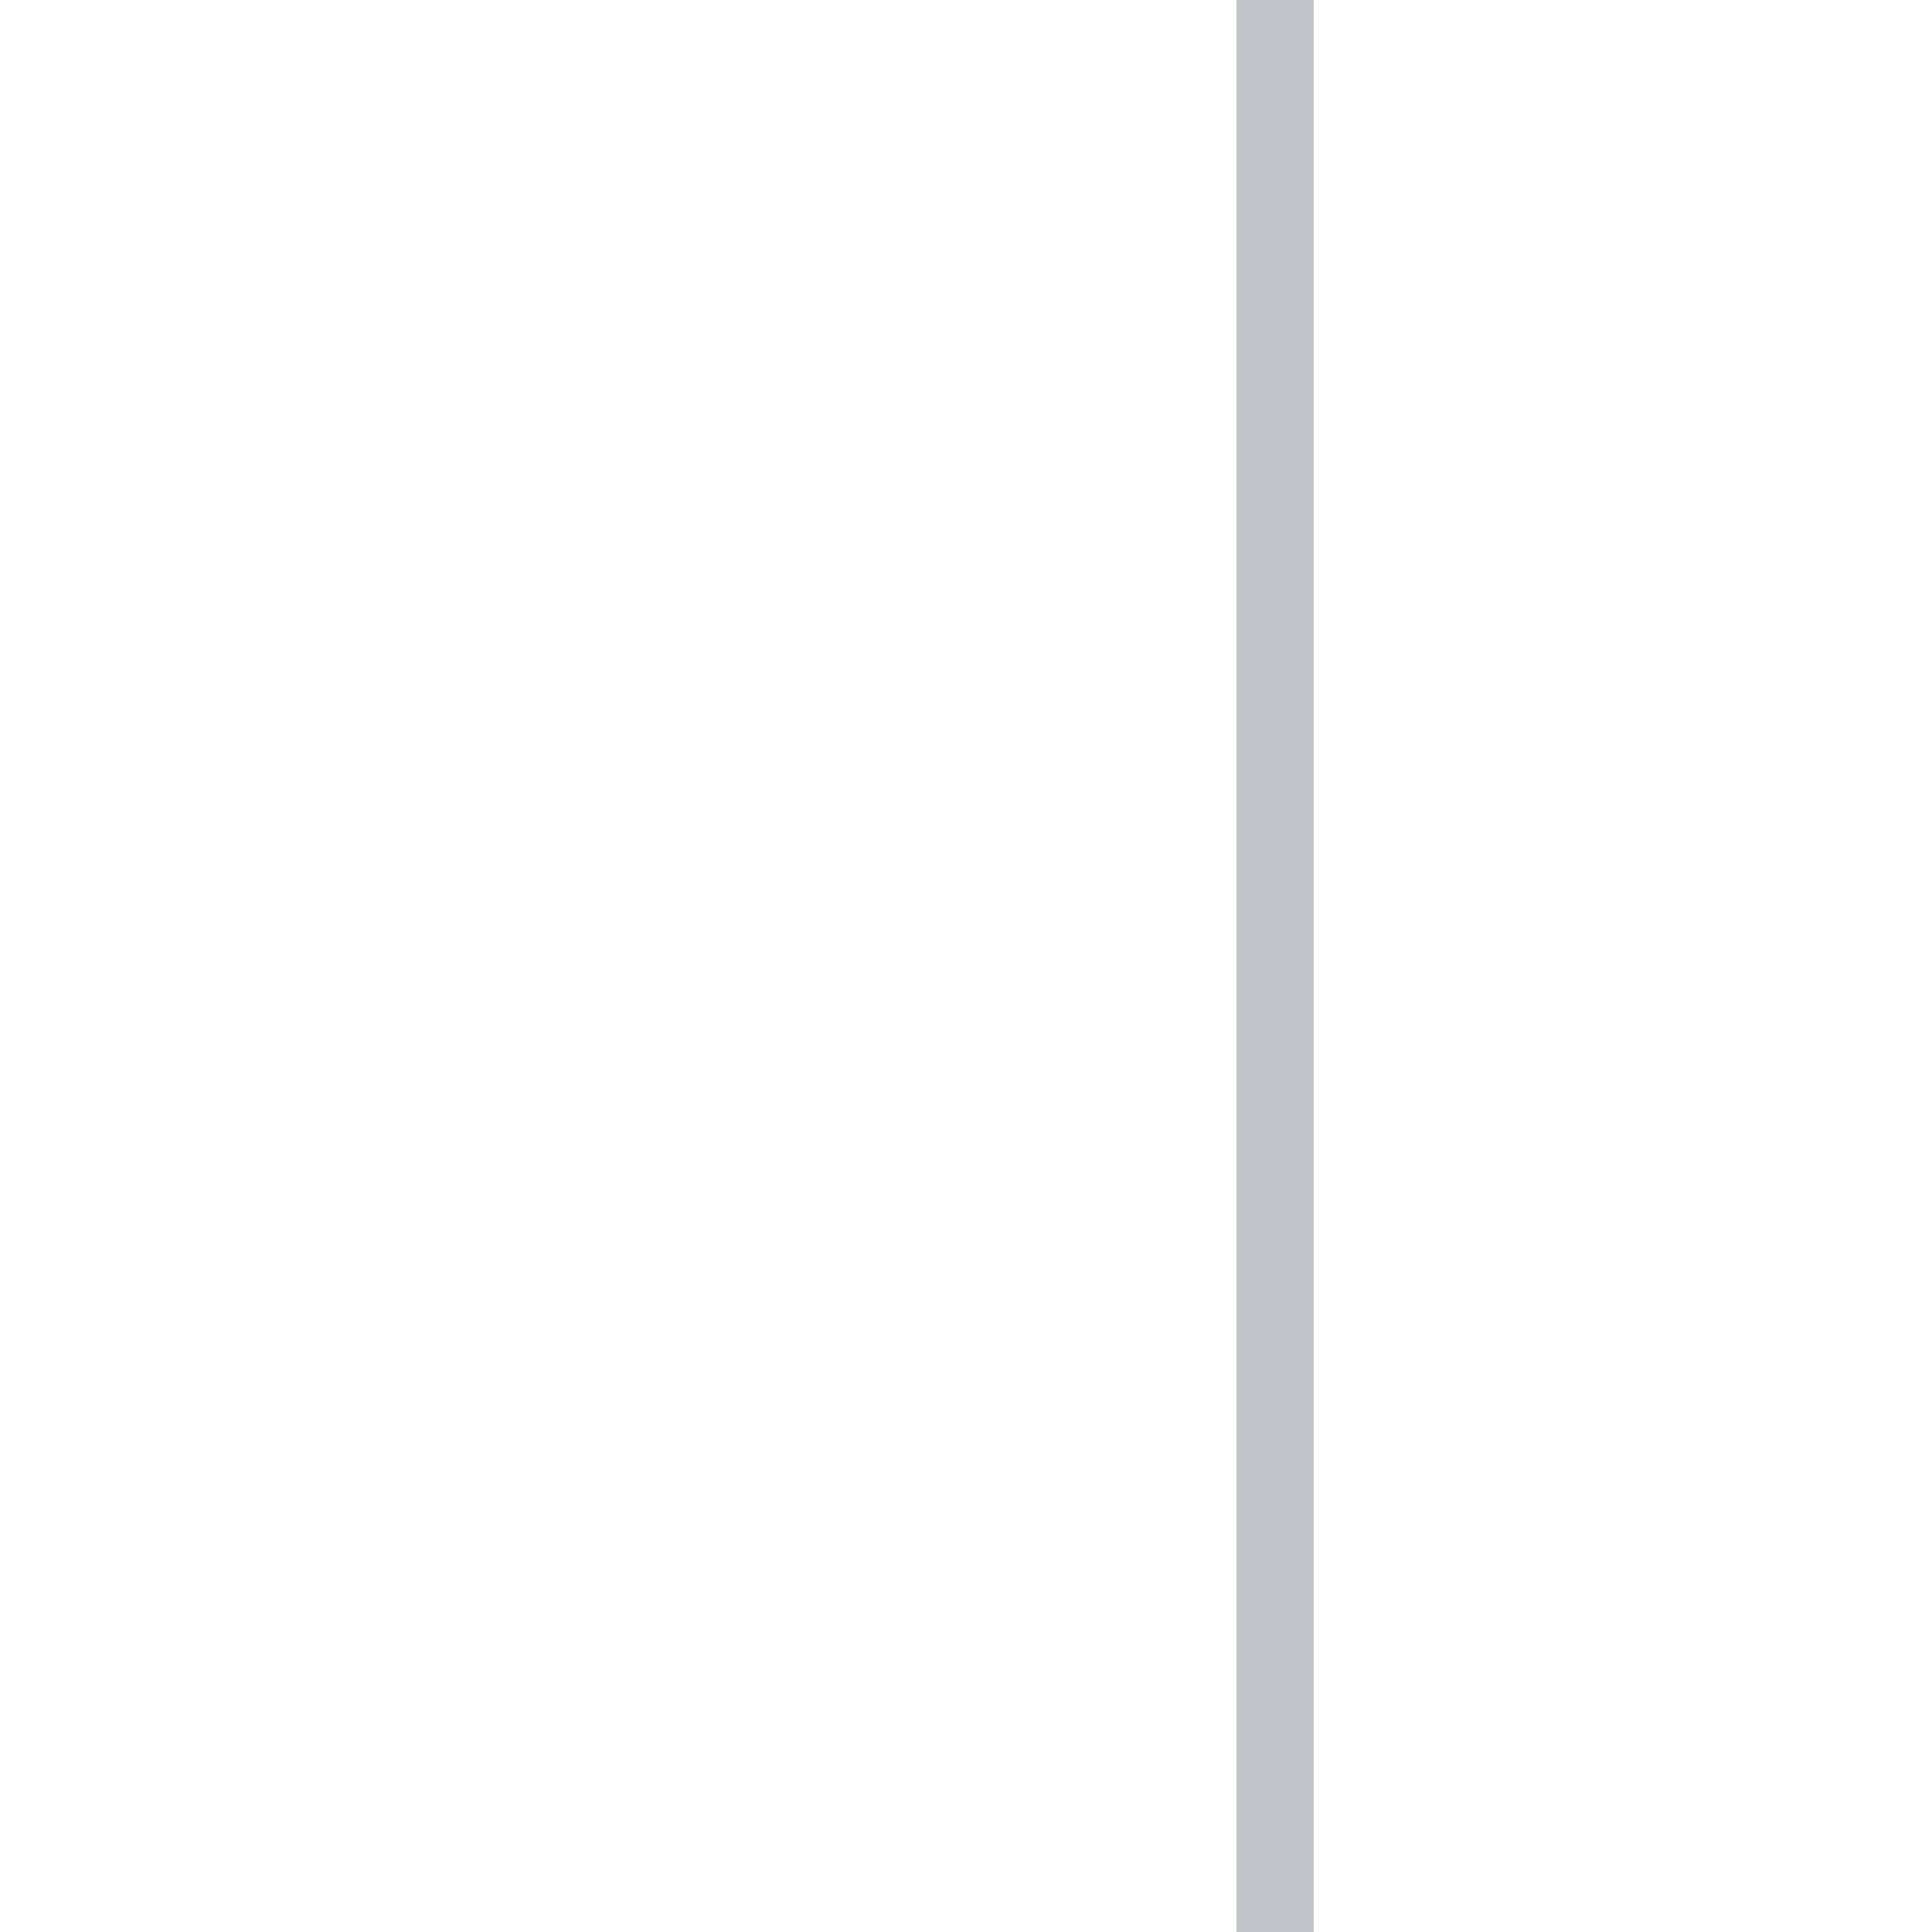
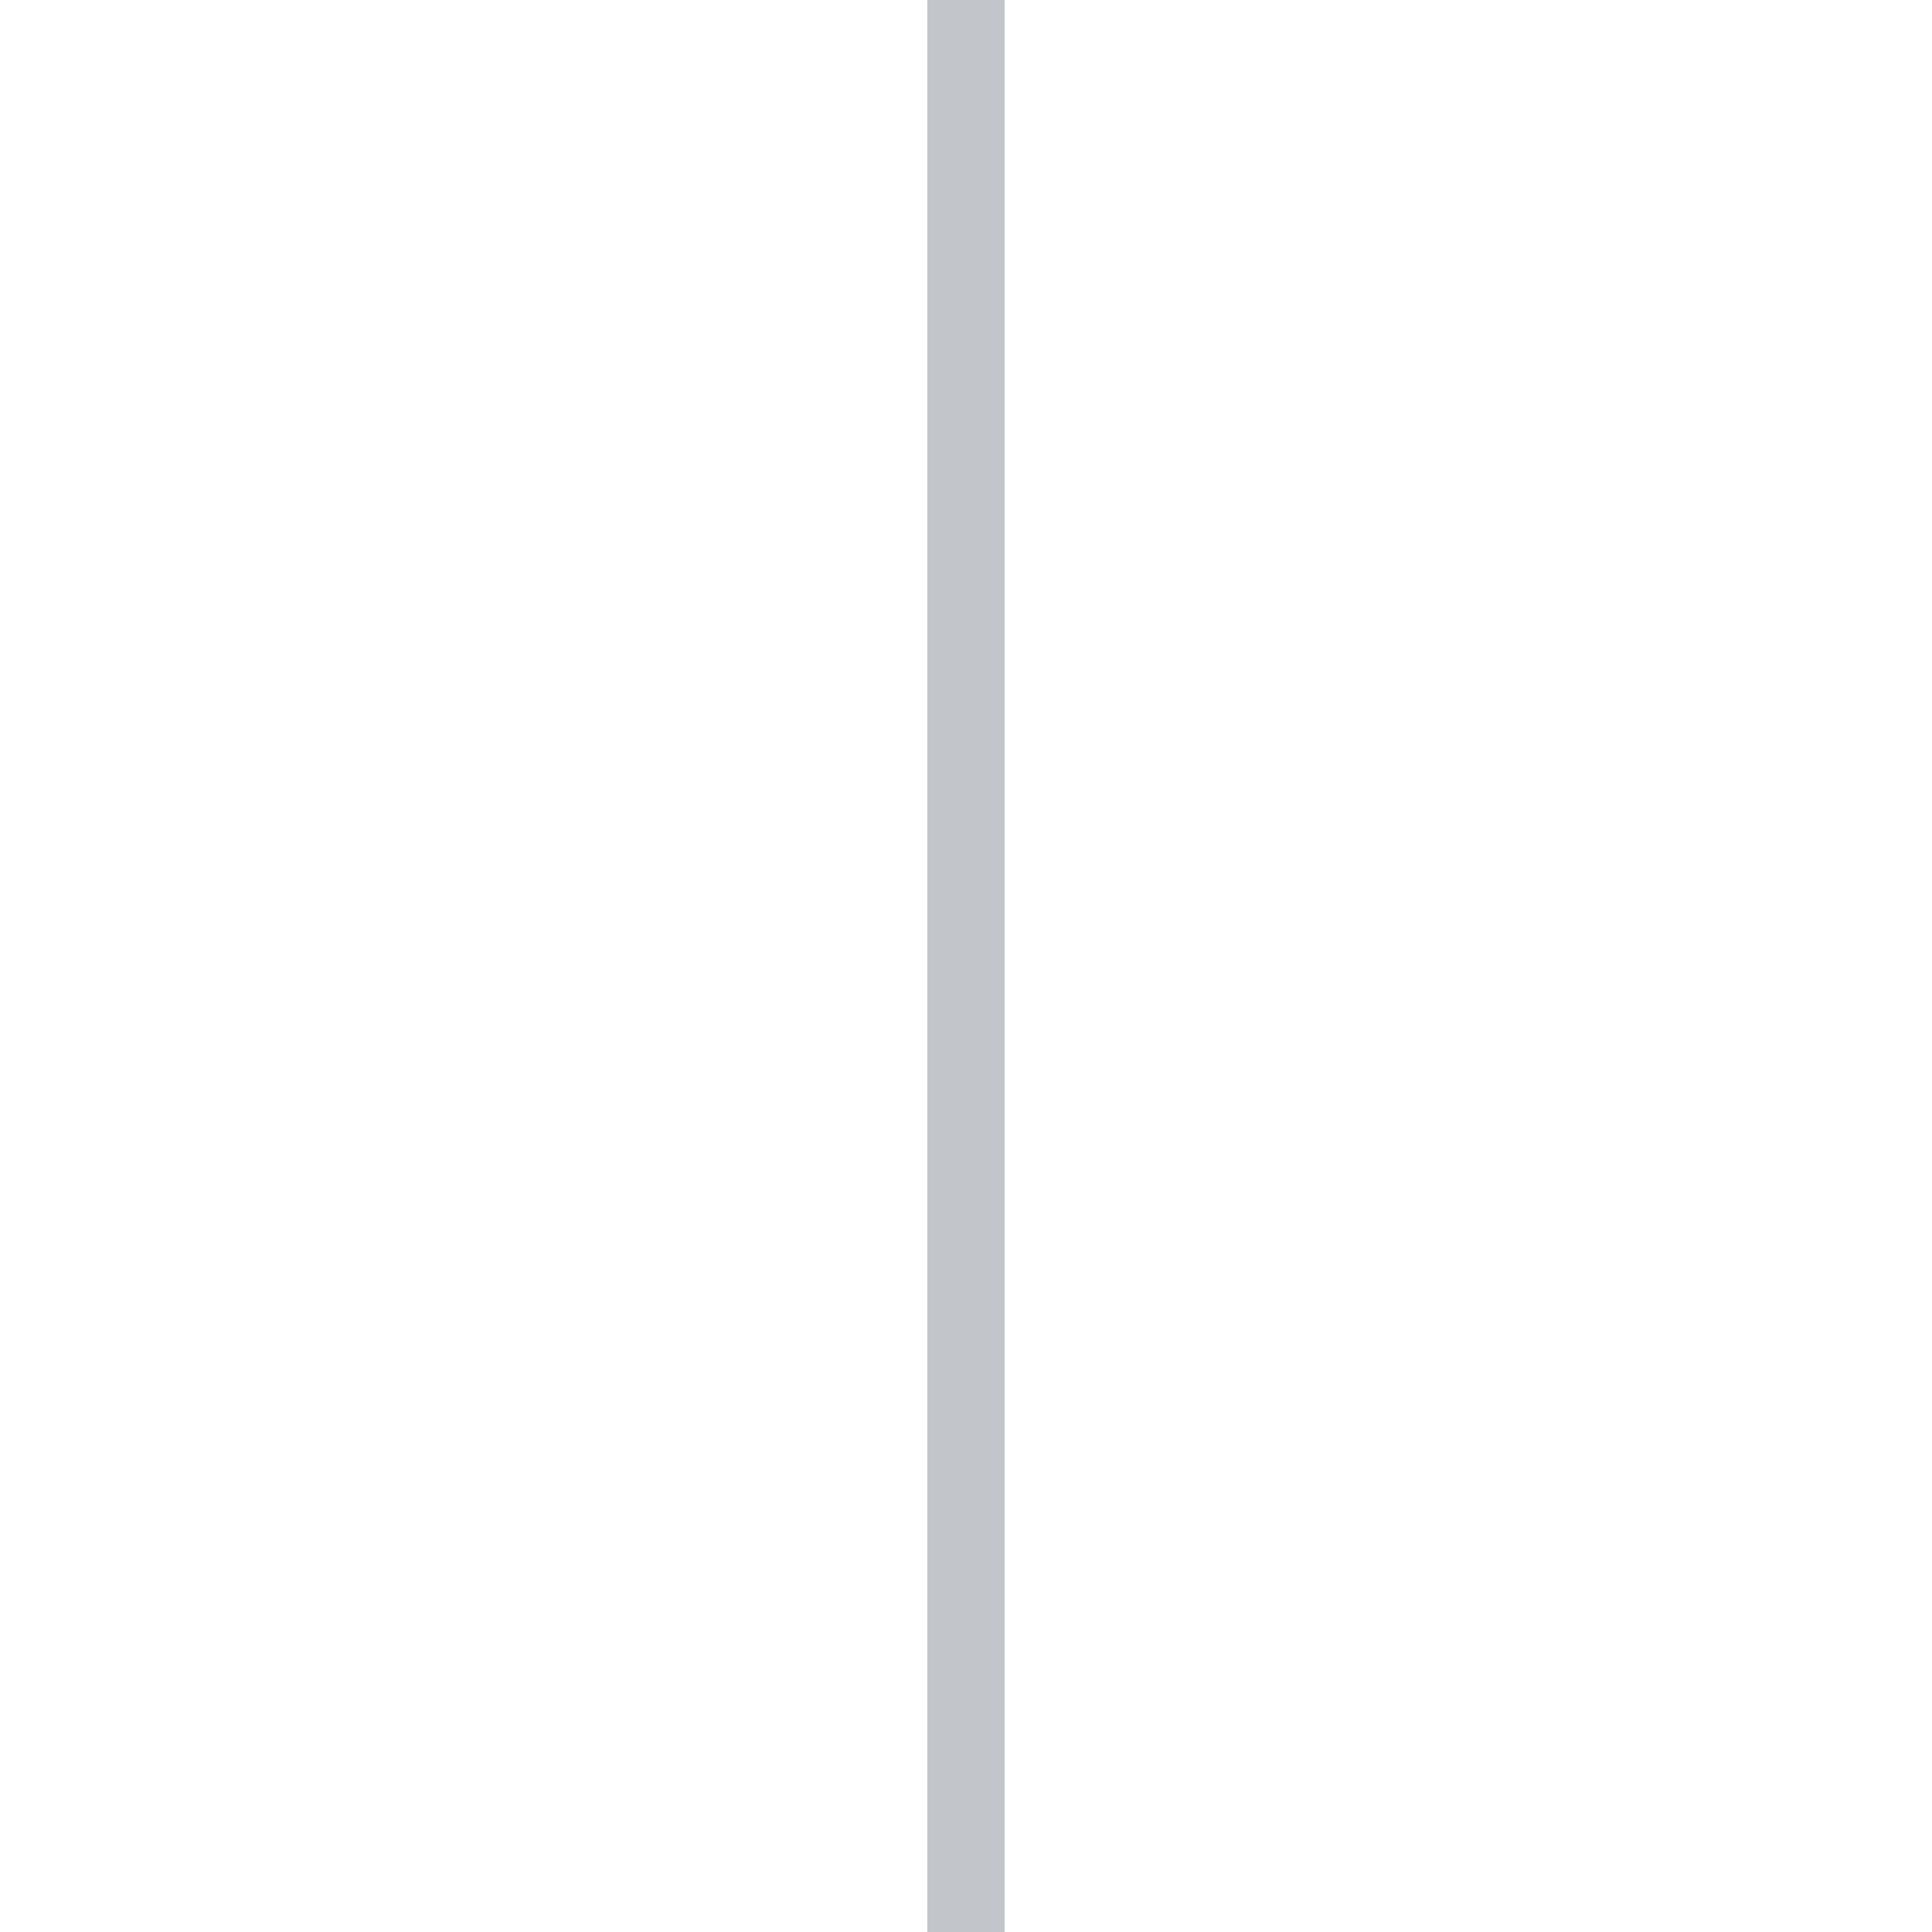
<svg xmlns="http://www.w3.org/2000/svg" width="25" height="25" viewBox="0 0 25 25" version="1.1" id="svg1">
  <defs id="defs1" />
  <g id="layer1">
-     <rect style="opacity:0.5;fill:#868e96;stroke:none;stroke-width:1;stroke-linecap:round;stroke-linejoin:round;stroke-miterlimit:100" id="rect1" width="1" height="25" x="16" y="0" ry="0" />
+     <rect style="opacity:0.5;fill:#868e96;stroke:none;stroke-width:1;stroke-linecap:round;stroke-linejoin:round;stroke-miterlimit:100" id="rect1" width="1" height="25" x="12" y="0" ry="0" />
  </g>
</svg>
